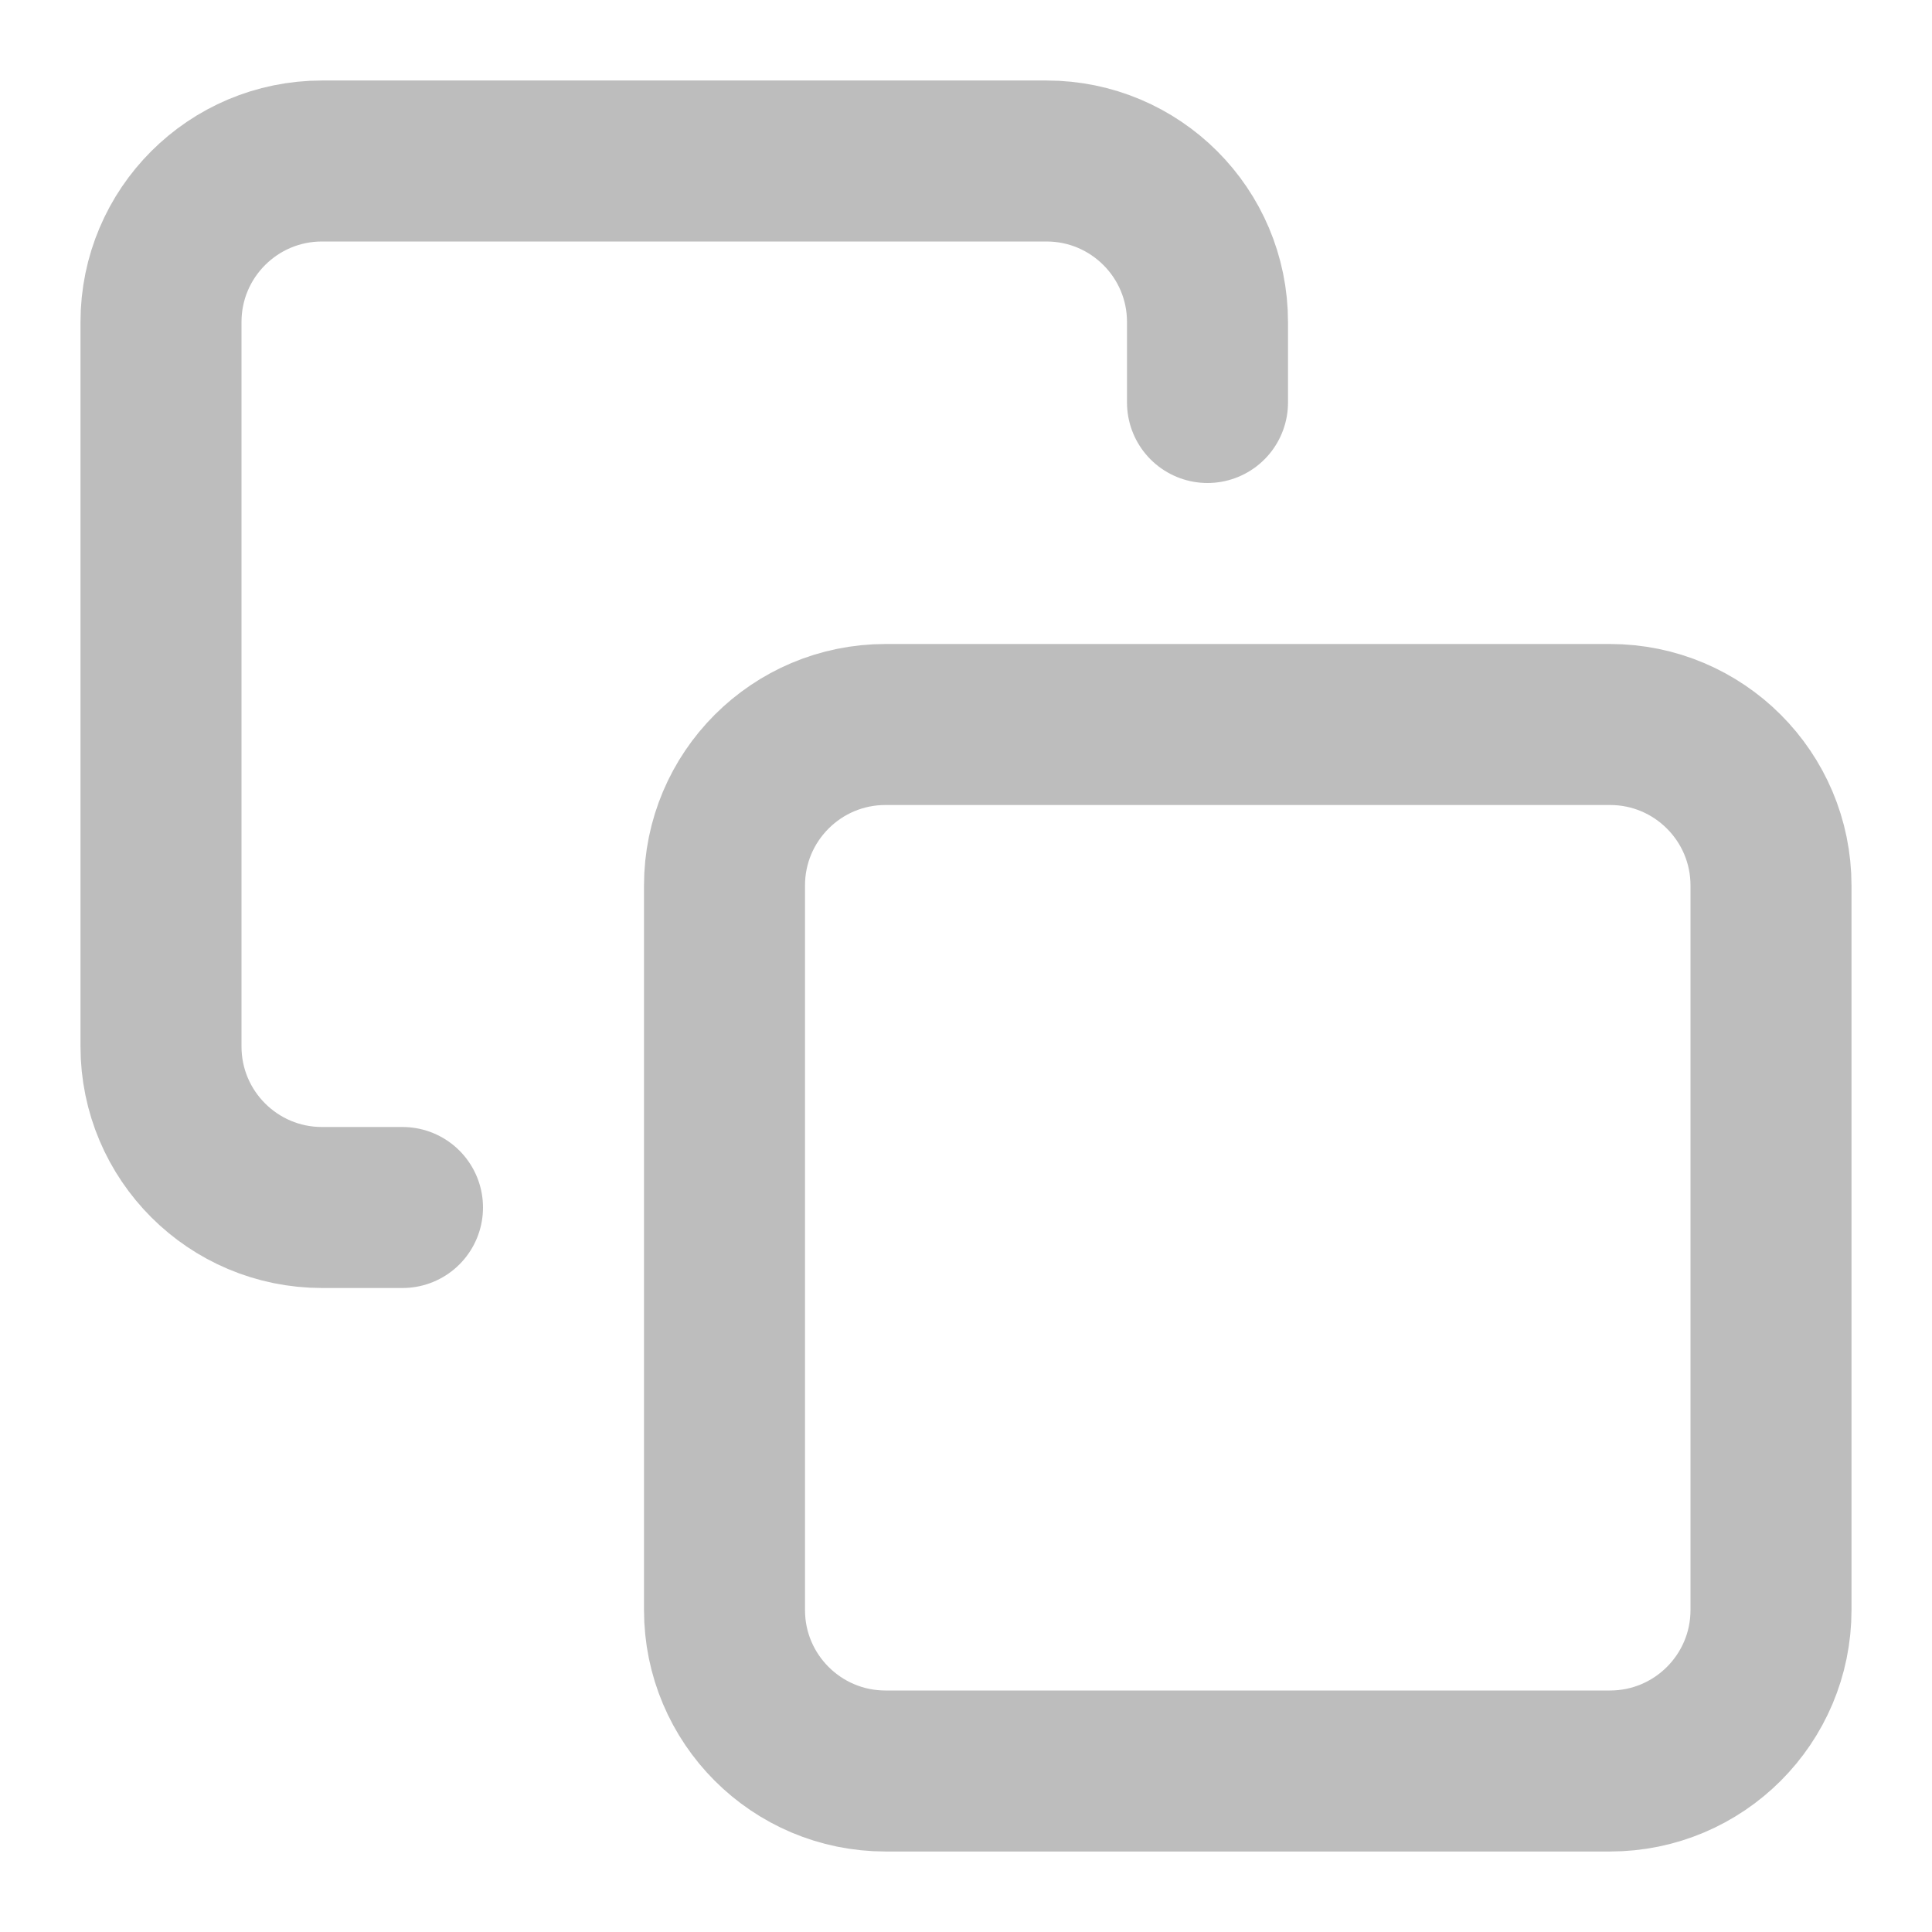
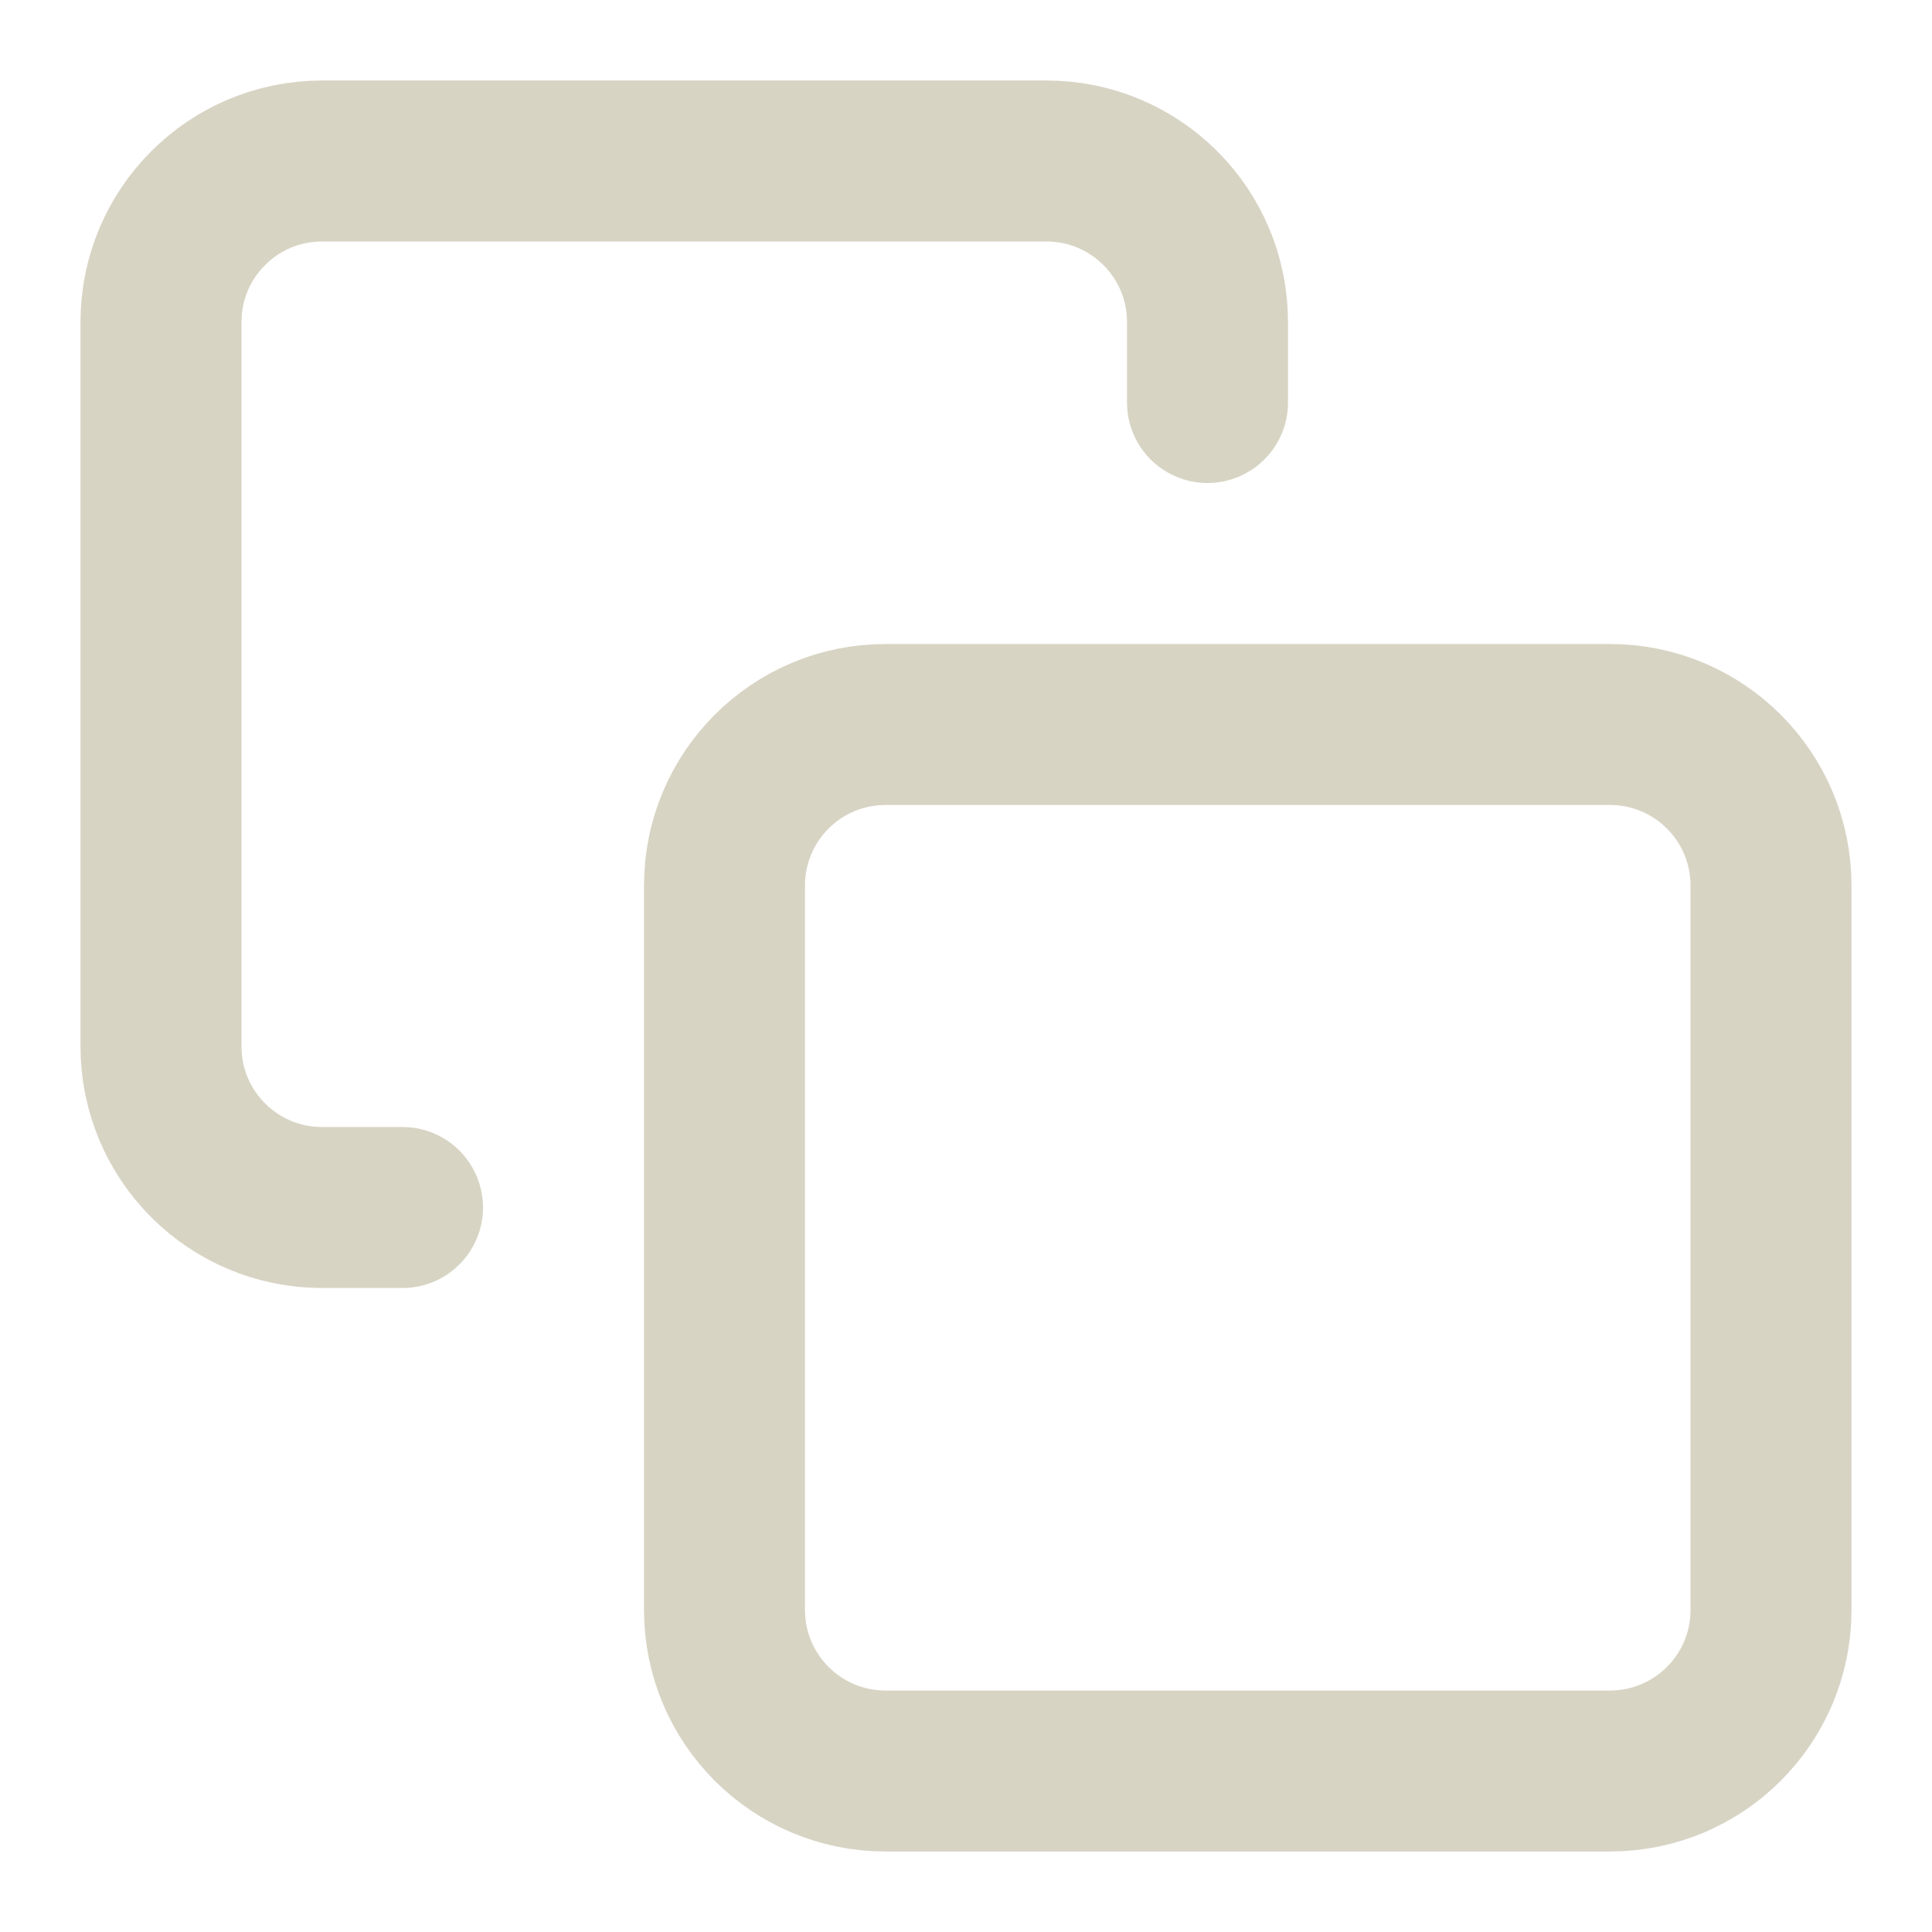
<svg xmlns="http://www.w3.org/2000/svg" width="24" height="24" fill="none" stroke="currentColor" stroke-width="2" stroke-linecap="round" stroke-linejoin="round">
-   <rect x="9" y="9" width="13" height="13" rx="2" ry="2" style="stroke:#bdbdbd;stroke-opacity:1" />
-   <path d="M5 15H4a2 2 0 0 1-2-2V4a2 2 0 0 1 2-2h9a2 2 0 0 1 2 2v1" style="stroke:#bdbdbd;stroke-opacity:1" />
+   <rect x="9" y="9" width="13" height="13" rx="2" ry="2" style="stroke:#d8d4c4;stroke-opacity:1" />
+   <path d="M5 15H4a2 2 0 0 1-2-2V4a2 2 0 0 1 2-2h9a2 2 0 0 1 2 2v1" style="stroke:#d8d4c4;stroke-opacity:1" />
</svg>
